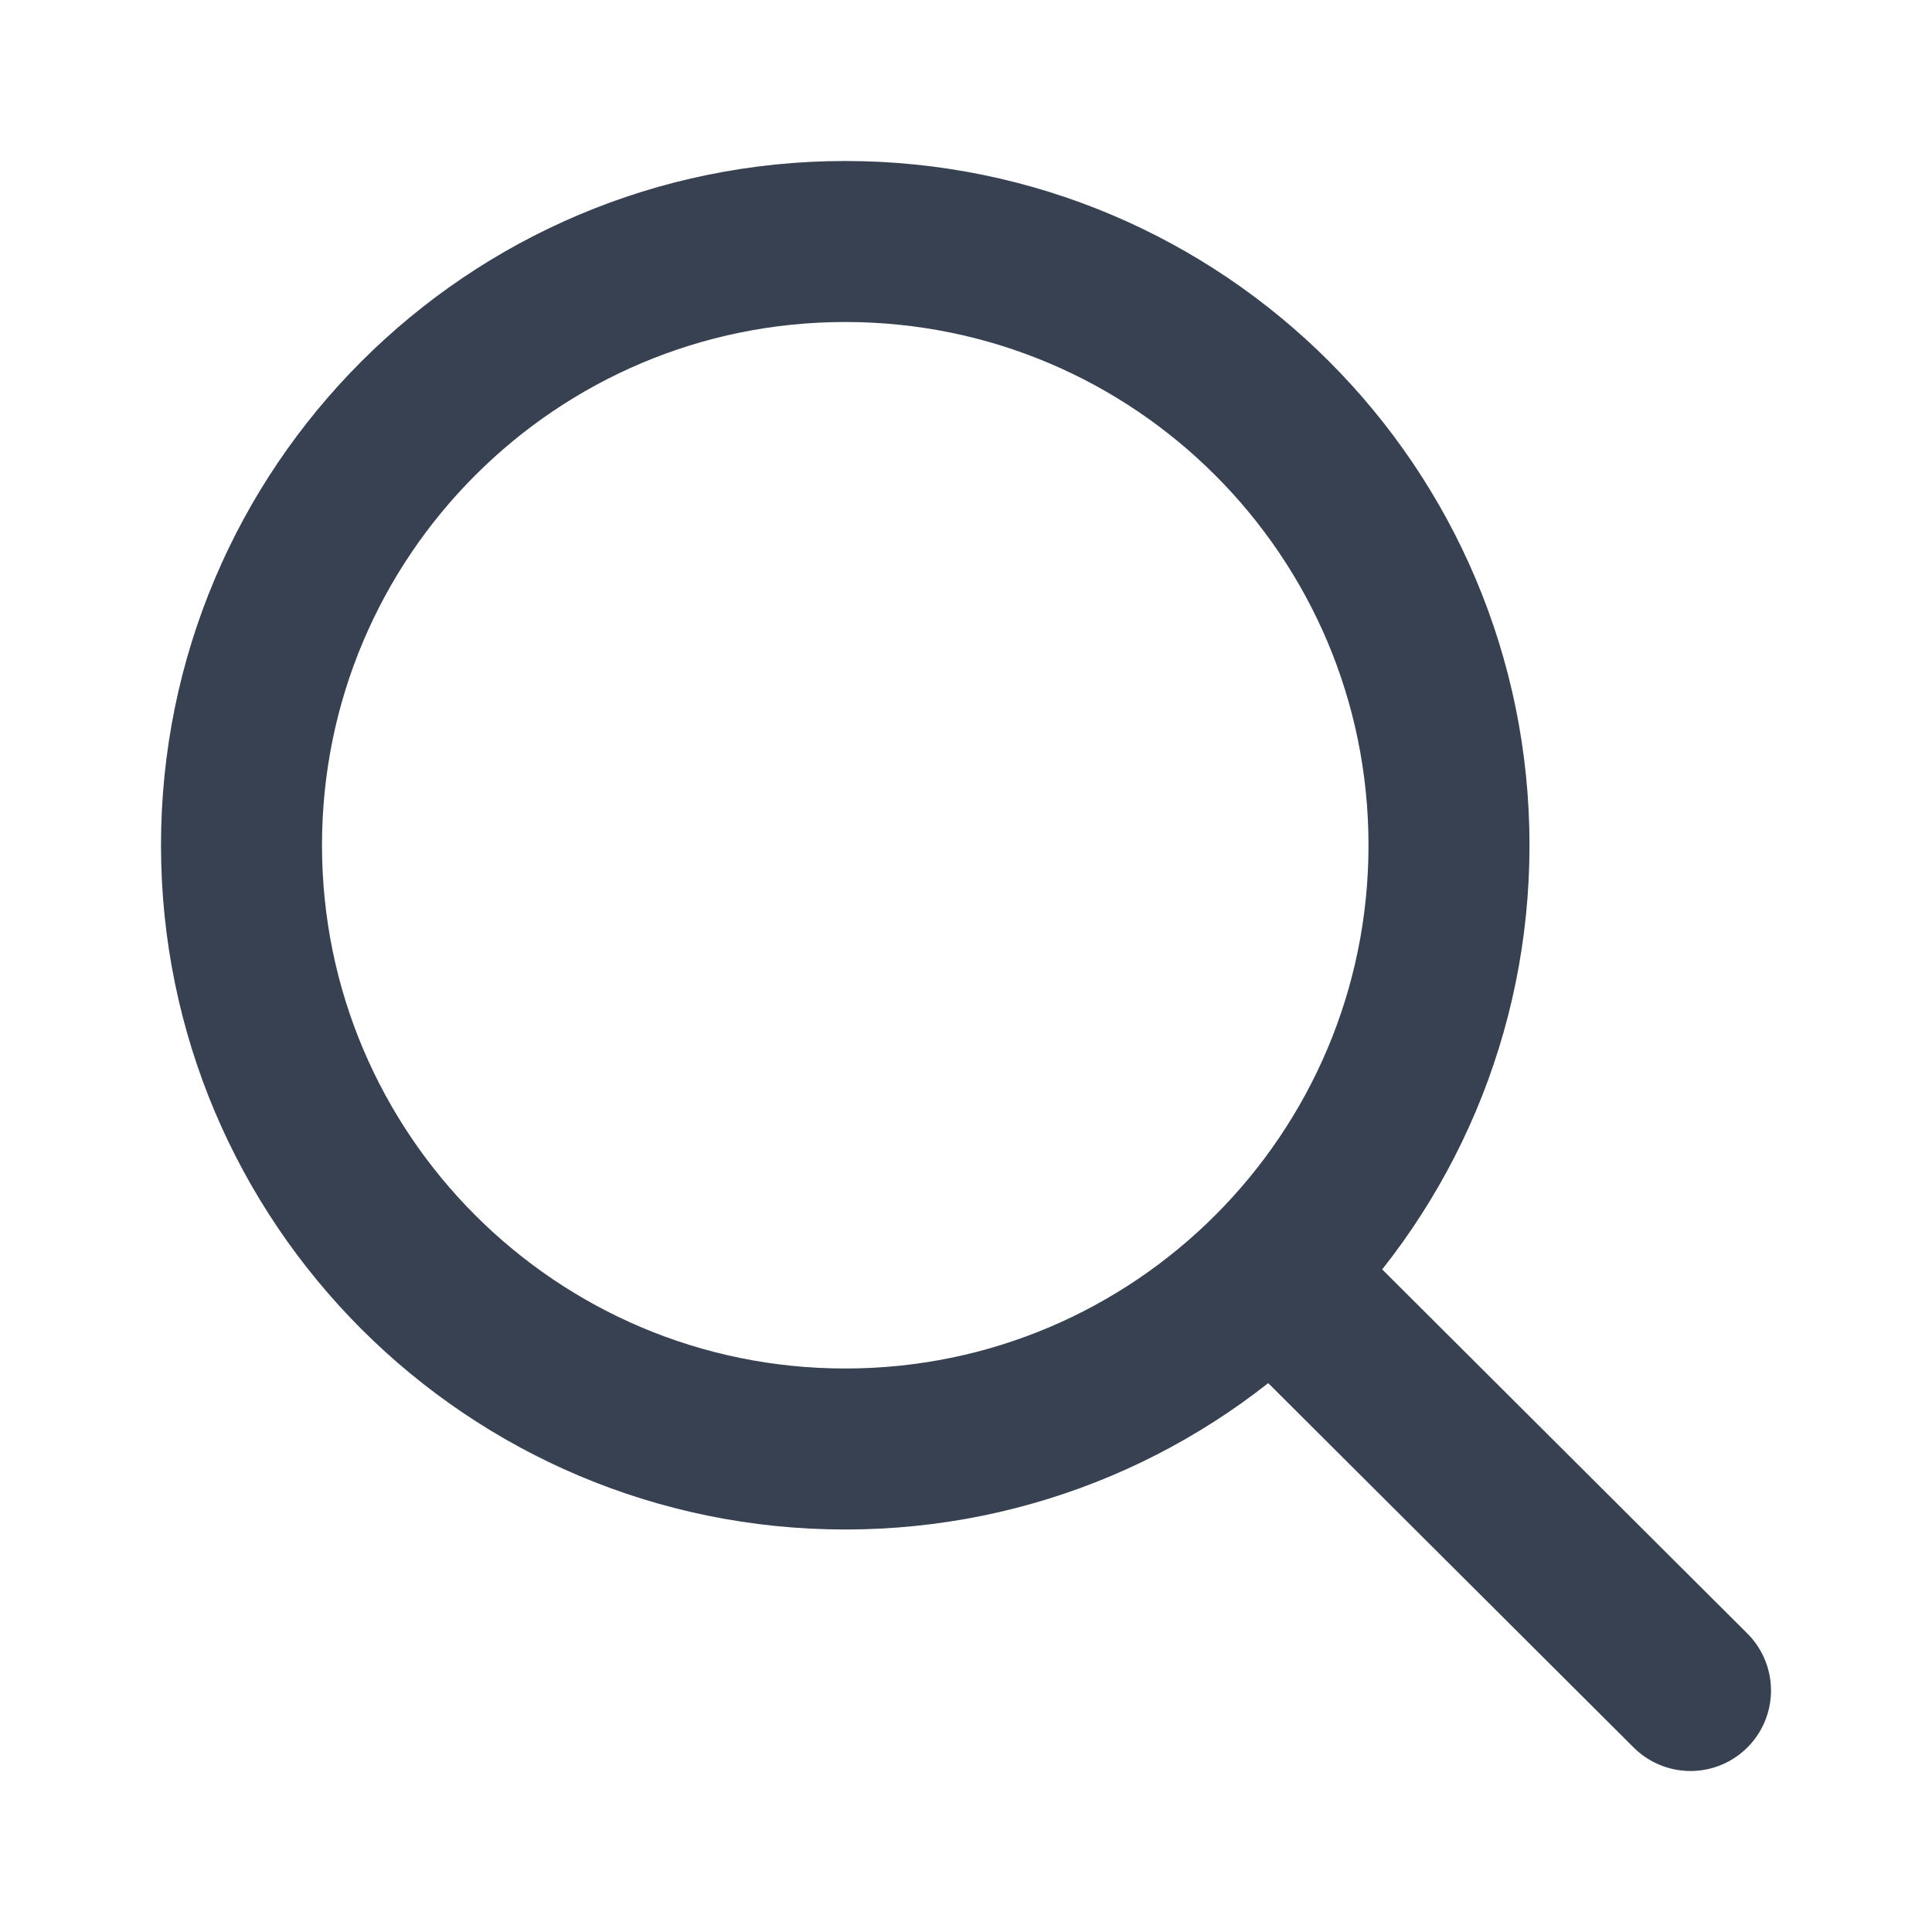
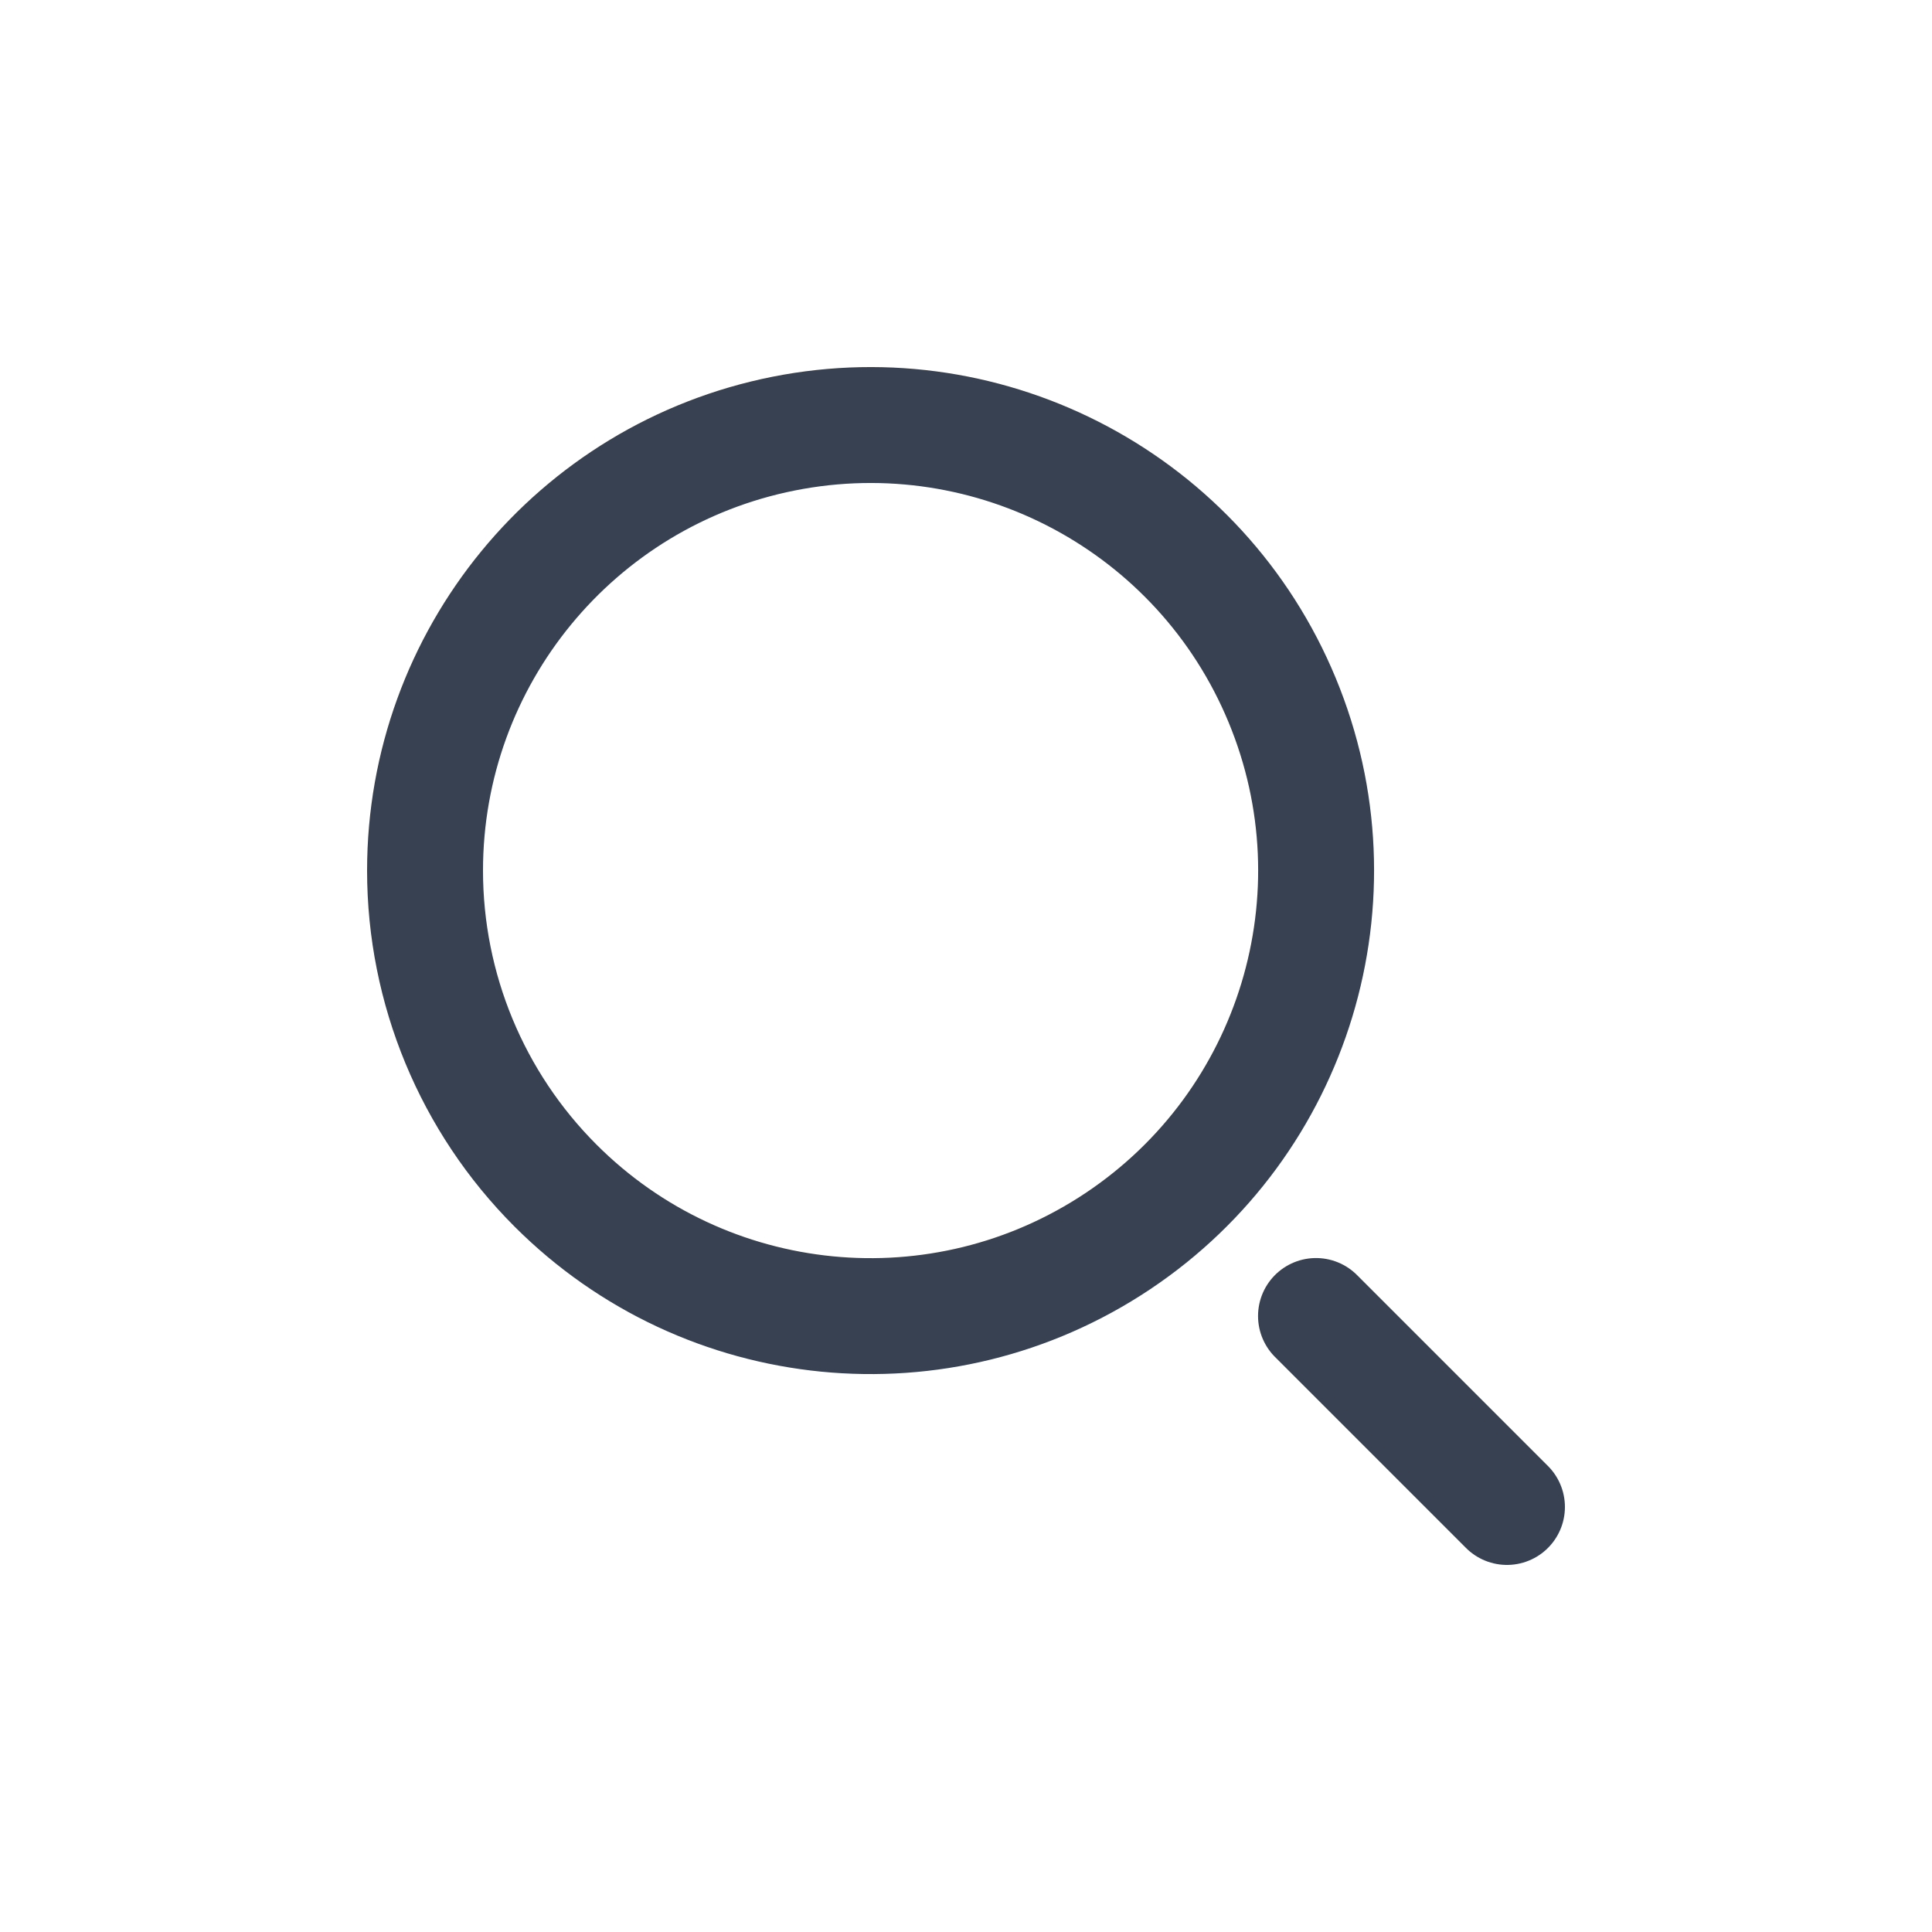
- <svg xmlns="http://www.w3.org/2000/svg" width="800px" height="800px" viewBox="0 0 24 24" fill="none">
-   <g id="SVGRepo_bgCarrier" stroke-width="0" />
-   <g id="SVGRepo_tracerCarrier" stroke-linecap="round" stroke-linejoin="round" />
-   <g id="SVGRepo_iconCarrier">
-     <path d="M15.796 15.811L21 21M18 10.5C18 14.642 14.642 18 10.5 18C6.358 18 3 14.642 3 10.5C3 6.358 6.358 3 10.5 3C14.642 3 18 6.358 18 10.5Z" stroke="#374151" stroke-width="2" stroke-linecap="round" stroke-linejoin="round" />
-   </g>
+ <svg xmlns="http://www.w3.org/2000/svg" width="800px" height="800px" viewBox="0 -0.5 25 25" fill="none">
+   <path fill-rule="evenodd" clip-rule="evenodd" d="M5.5 10.765C5.5 8.015 7.443 5.648 10.14 5.111C12.838 4.575 15.539 6.019 16.591 8.56C17.644 11.101 16.754 14.031 14.467 15.559C12.18 17.087 9.133 16.787 7.188 14.841C6.107 13.76 5.5 12.294 5.5 10.765Z" stroke="#374151" stroke-width="1.5" stroke-linecap="round" stroke-linejoin="round" />
+   <path d="M17.029 16.529L19.5 19" stroke="#374151" stroke-width="1.5" stroke-linecap="round" stroke-linejoin="round" />
</svg>
